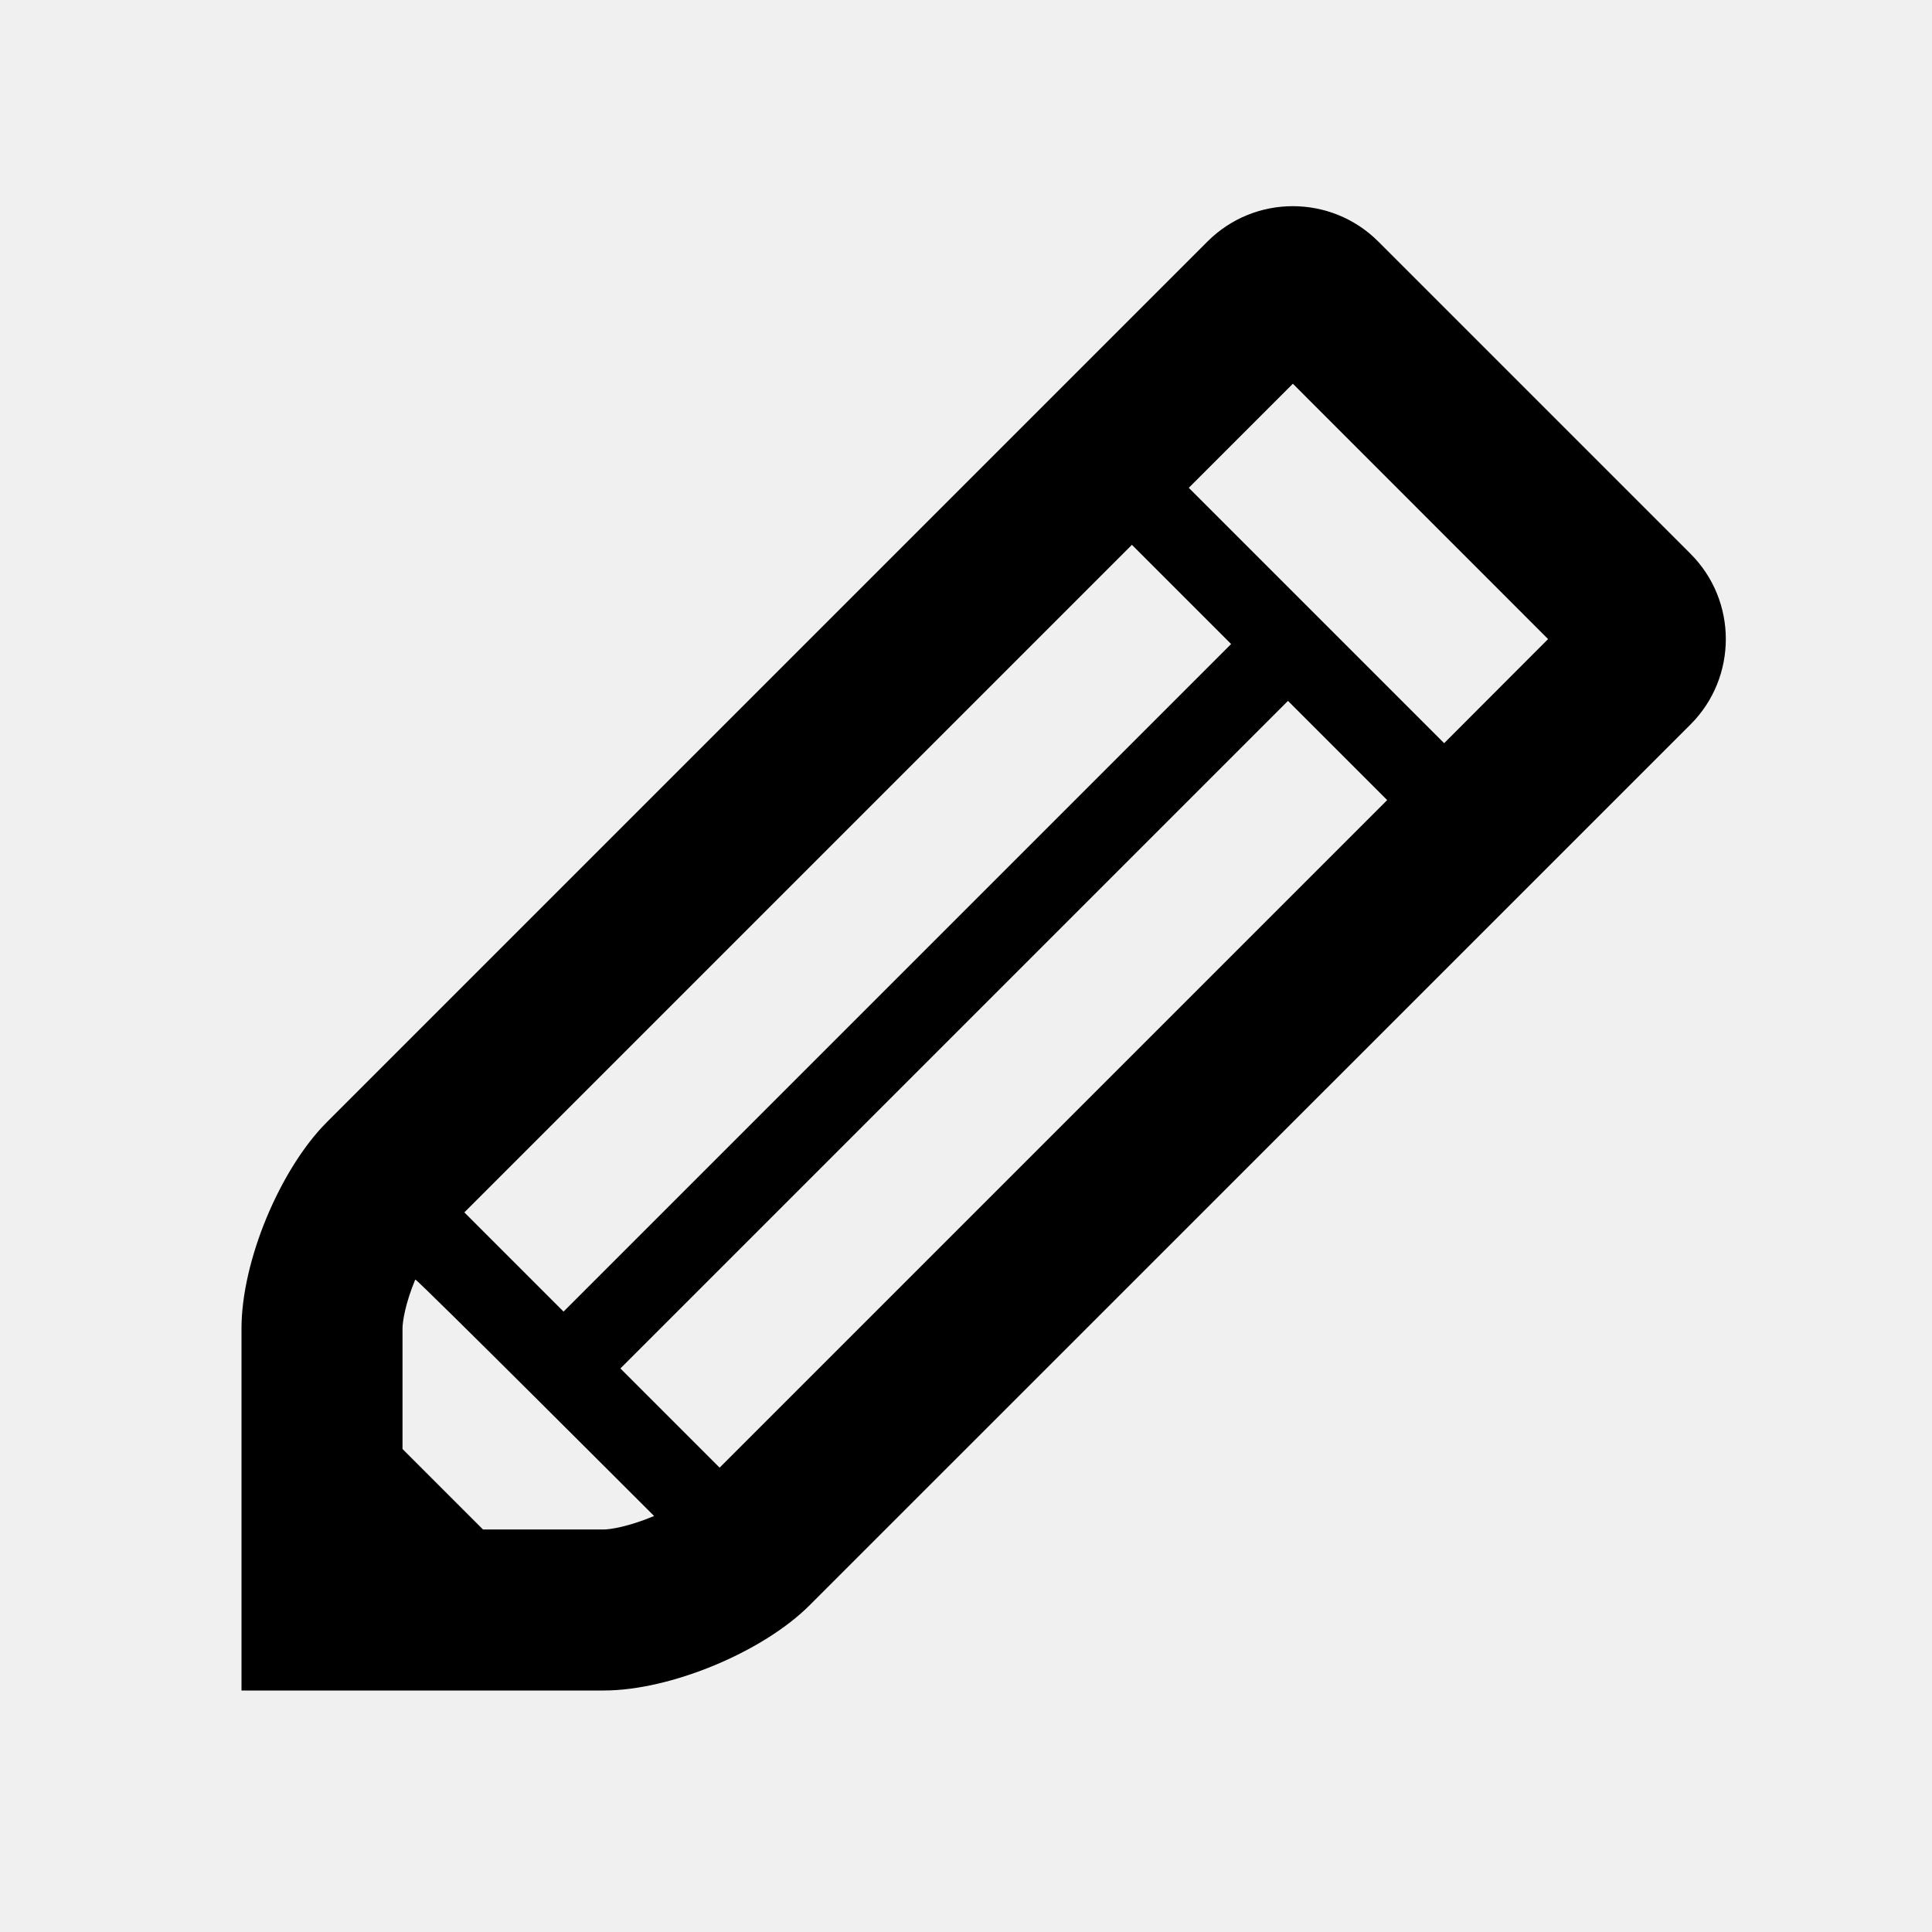
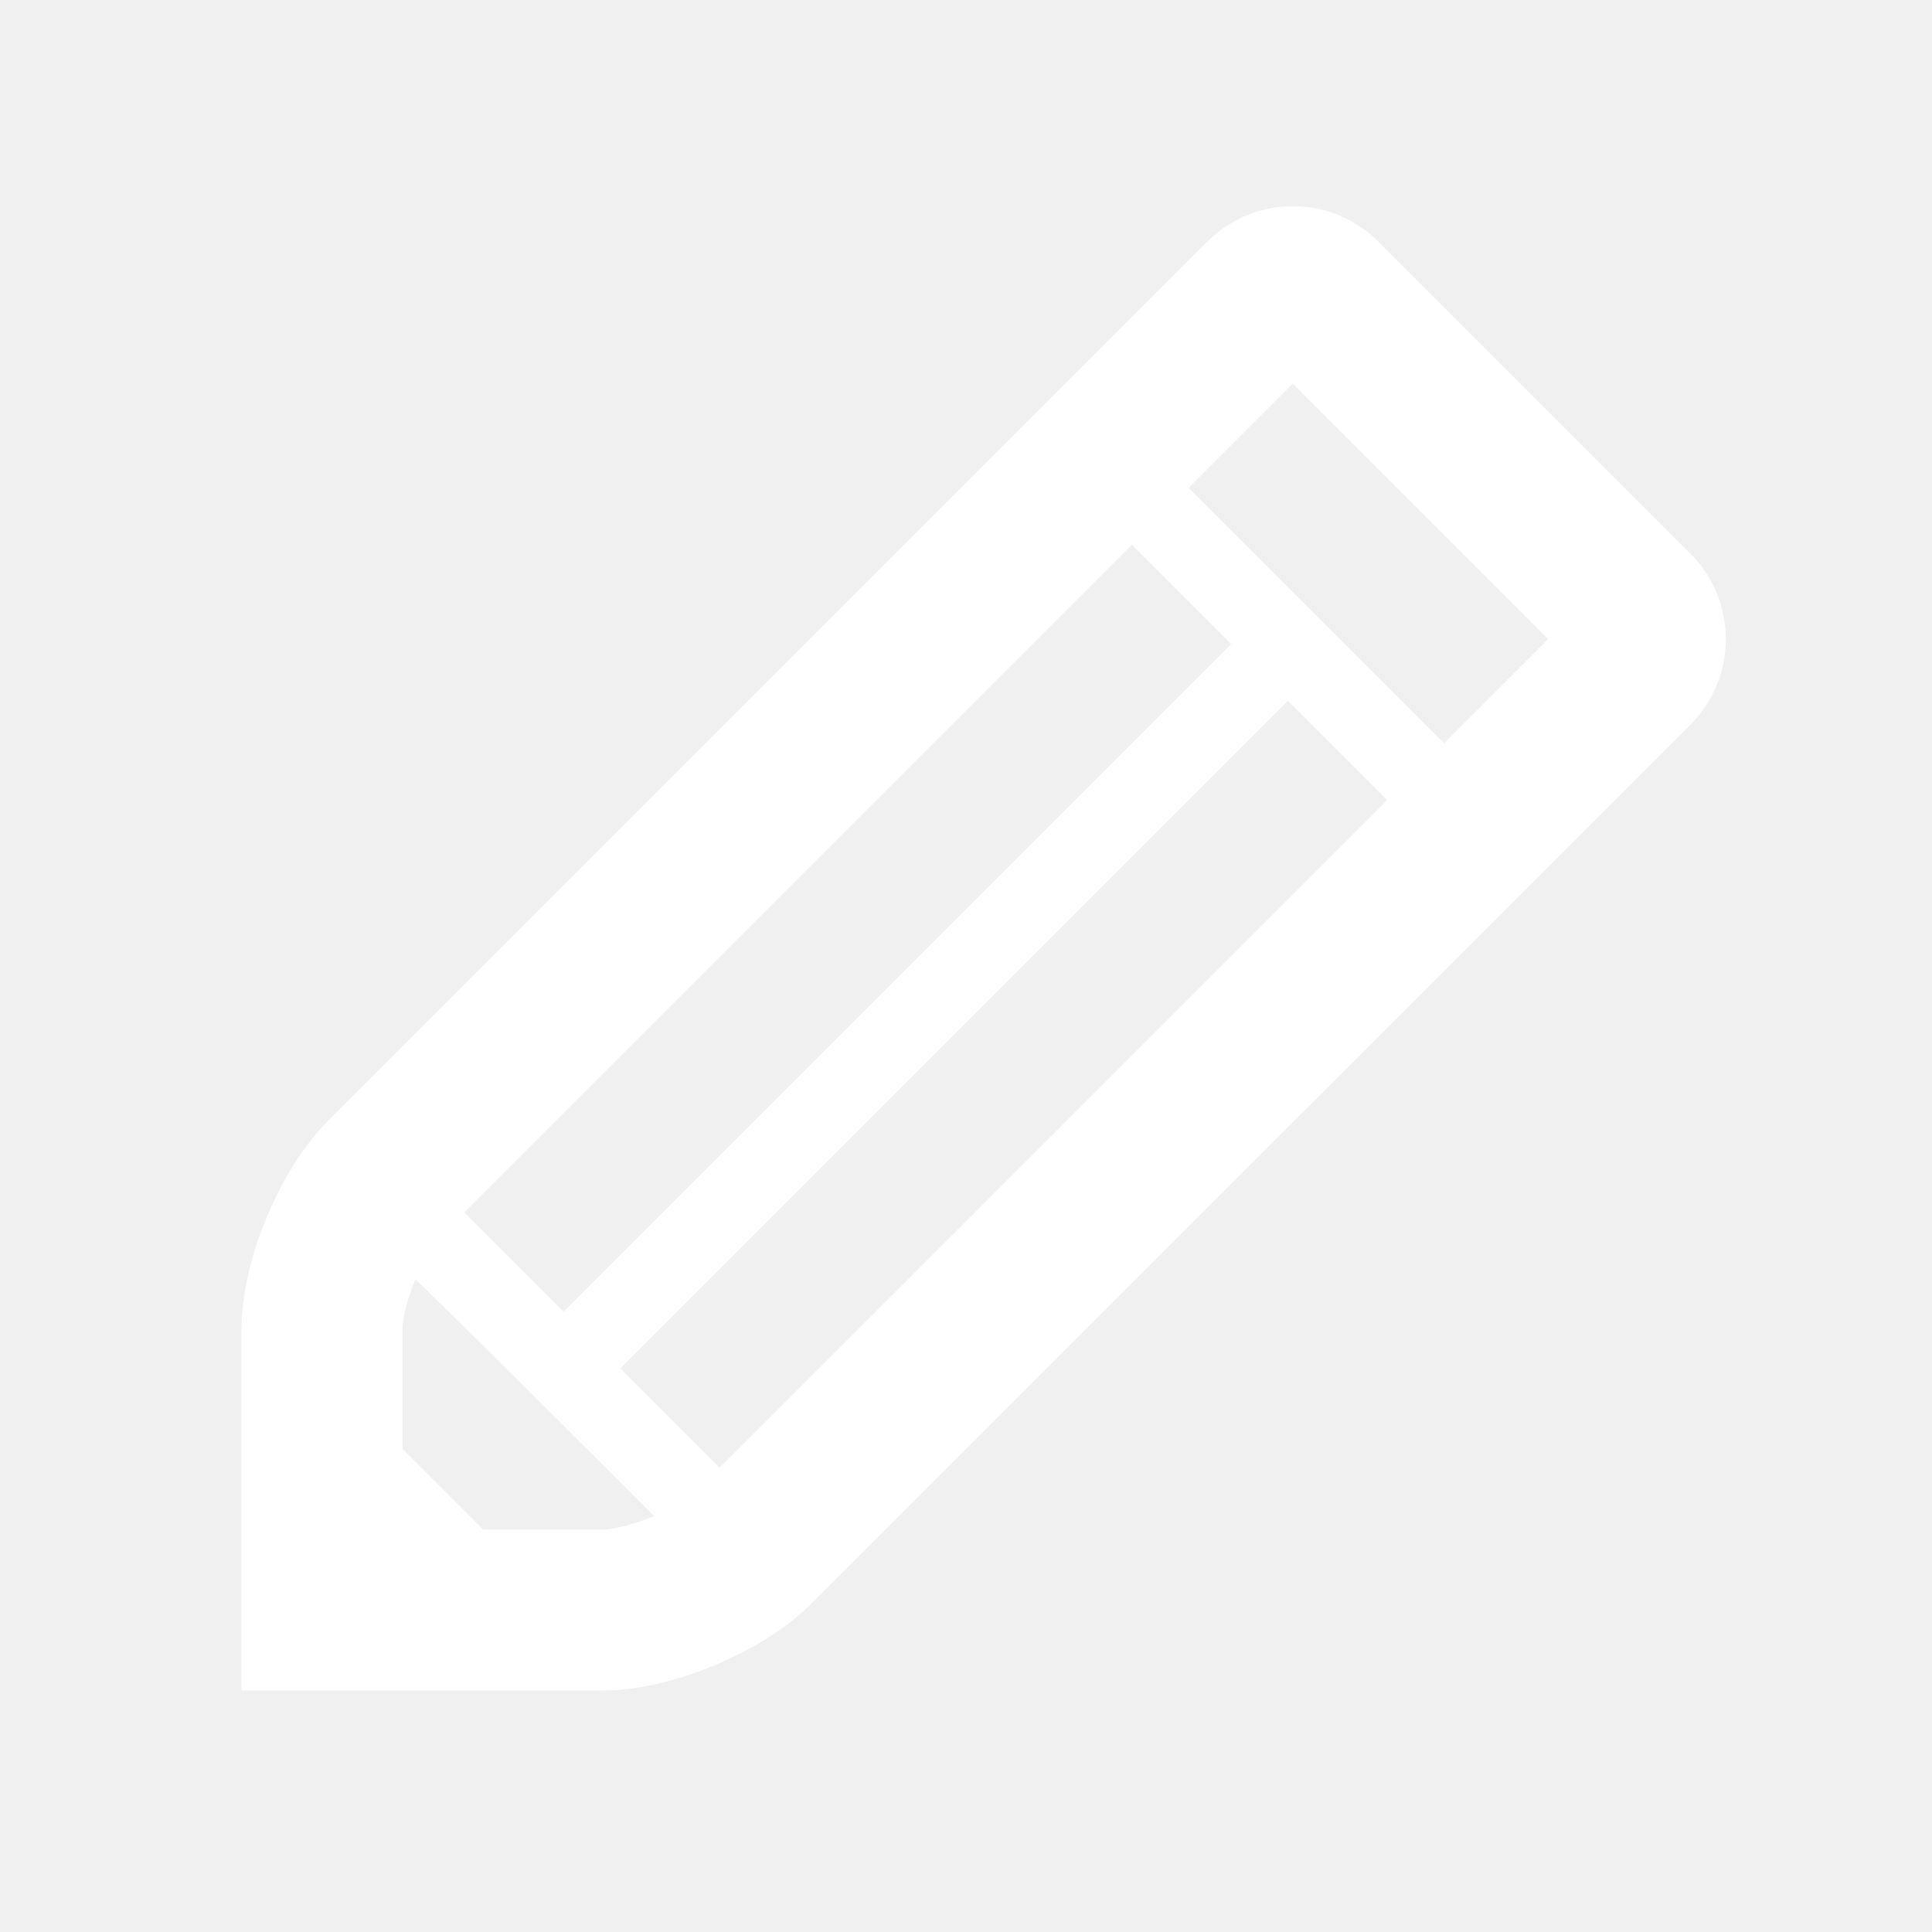
<svg xmlns="http://www.w3.org/2000/svg" version="1.1" width="32" height="32" viewBox="0 0 32 32">
  <g>
</g>
-   <path d="M28 9.172l-5.172-5.172c-0.391-0.391-0.904-0.585-1.415-0.585-0.512 0-1.023 0.195-1.413 0.585l-14.585 14.585c-0.391 0.391-0.744 0.969-1 1.584-0.256 0.617-0.415 1.279-0.415 1.831v6h6c0.552 0 1.211-0.159 1.828-0.415s1.195-0.609 1.585-1l14.587-14.585c0.391-0.391 0.585-0.904 0.585-1.415 0-0.512-0.195-1.023-0.585-1.413zM7.691 20.081l11.057-11.057 1.643 1.643-11.057 11.057-1.643-1.643zM10 25.333h-2l-1.333-1.333v-2c0-0.103 0.044-0.407 0.211-0.807 0.013-0.027 3.956 3.917 3.956 3.917-0.429 0.179-0.731 0.223-0.833 0.223zM11.919 24.309l-1.643-1.643 11.057-11.057 1.643 1.643-11.057 11.057zM23.919 12.309l-4.229-4.229 1.724-1.724 4.227 4.229-1.721 1.724z" fill="#000000" />
+   <path d="M28 9.172l-5.172-5.172c-0.391-0.391-0.904-0.585-1.415-0.585-0.512 0-1.023 0.195-1.413 0.585l-14.585 14.585c-0.391 0.391-0.744 0.969-1 1.584-0.256 0.617-0.415 1.279-0.415 1.831v6h6c0.552 0 1.211-0.159 1.828-0.415s1.195-0.609 1.585-1l14.587-14.585c0.391-0.391 0.585-0.904 0.585-1.415 0-0.512-0.195-1.023-0.585-1.413zM7.691 20.081l11.057-11.057 1.643 1.643-11.057 11.057-1.643-1.643zM10 25.333h-2l-1.333-1.333v-2c0-0.103 0.044-0.407 0.211-0.807 0.013-0.027 3.956 3.917 3.956 3.917-0.429 0.179-0.731 0.223-0.833 0.223zM11.919 24.309l-1.643-1.643 11.057-11.057 1.643 1.643-11.057 11.057zM23.919 12.309l-4.229-4.229 1.724-1.724 4.227 4.229-1.721 1.724z" fill="#ffffff" />
</svg>
